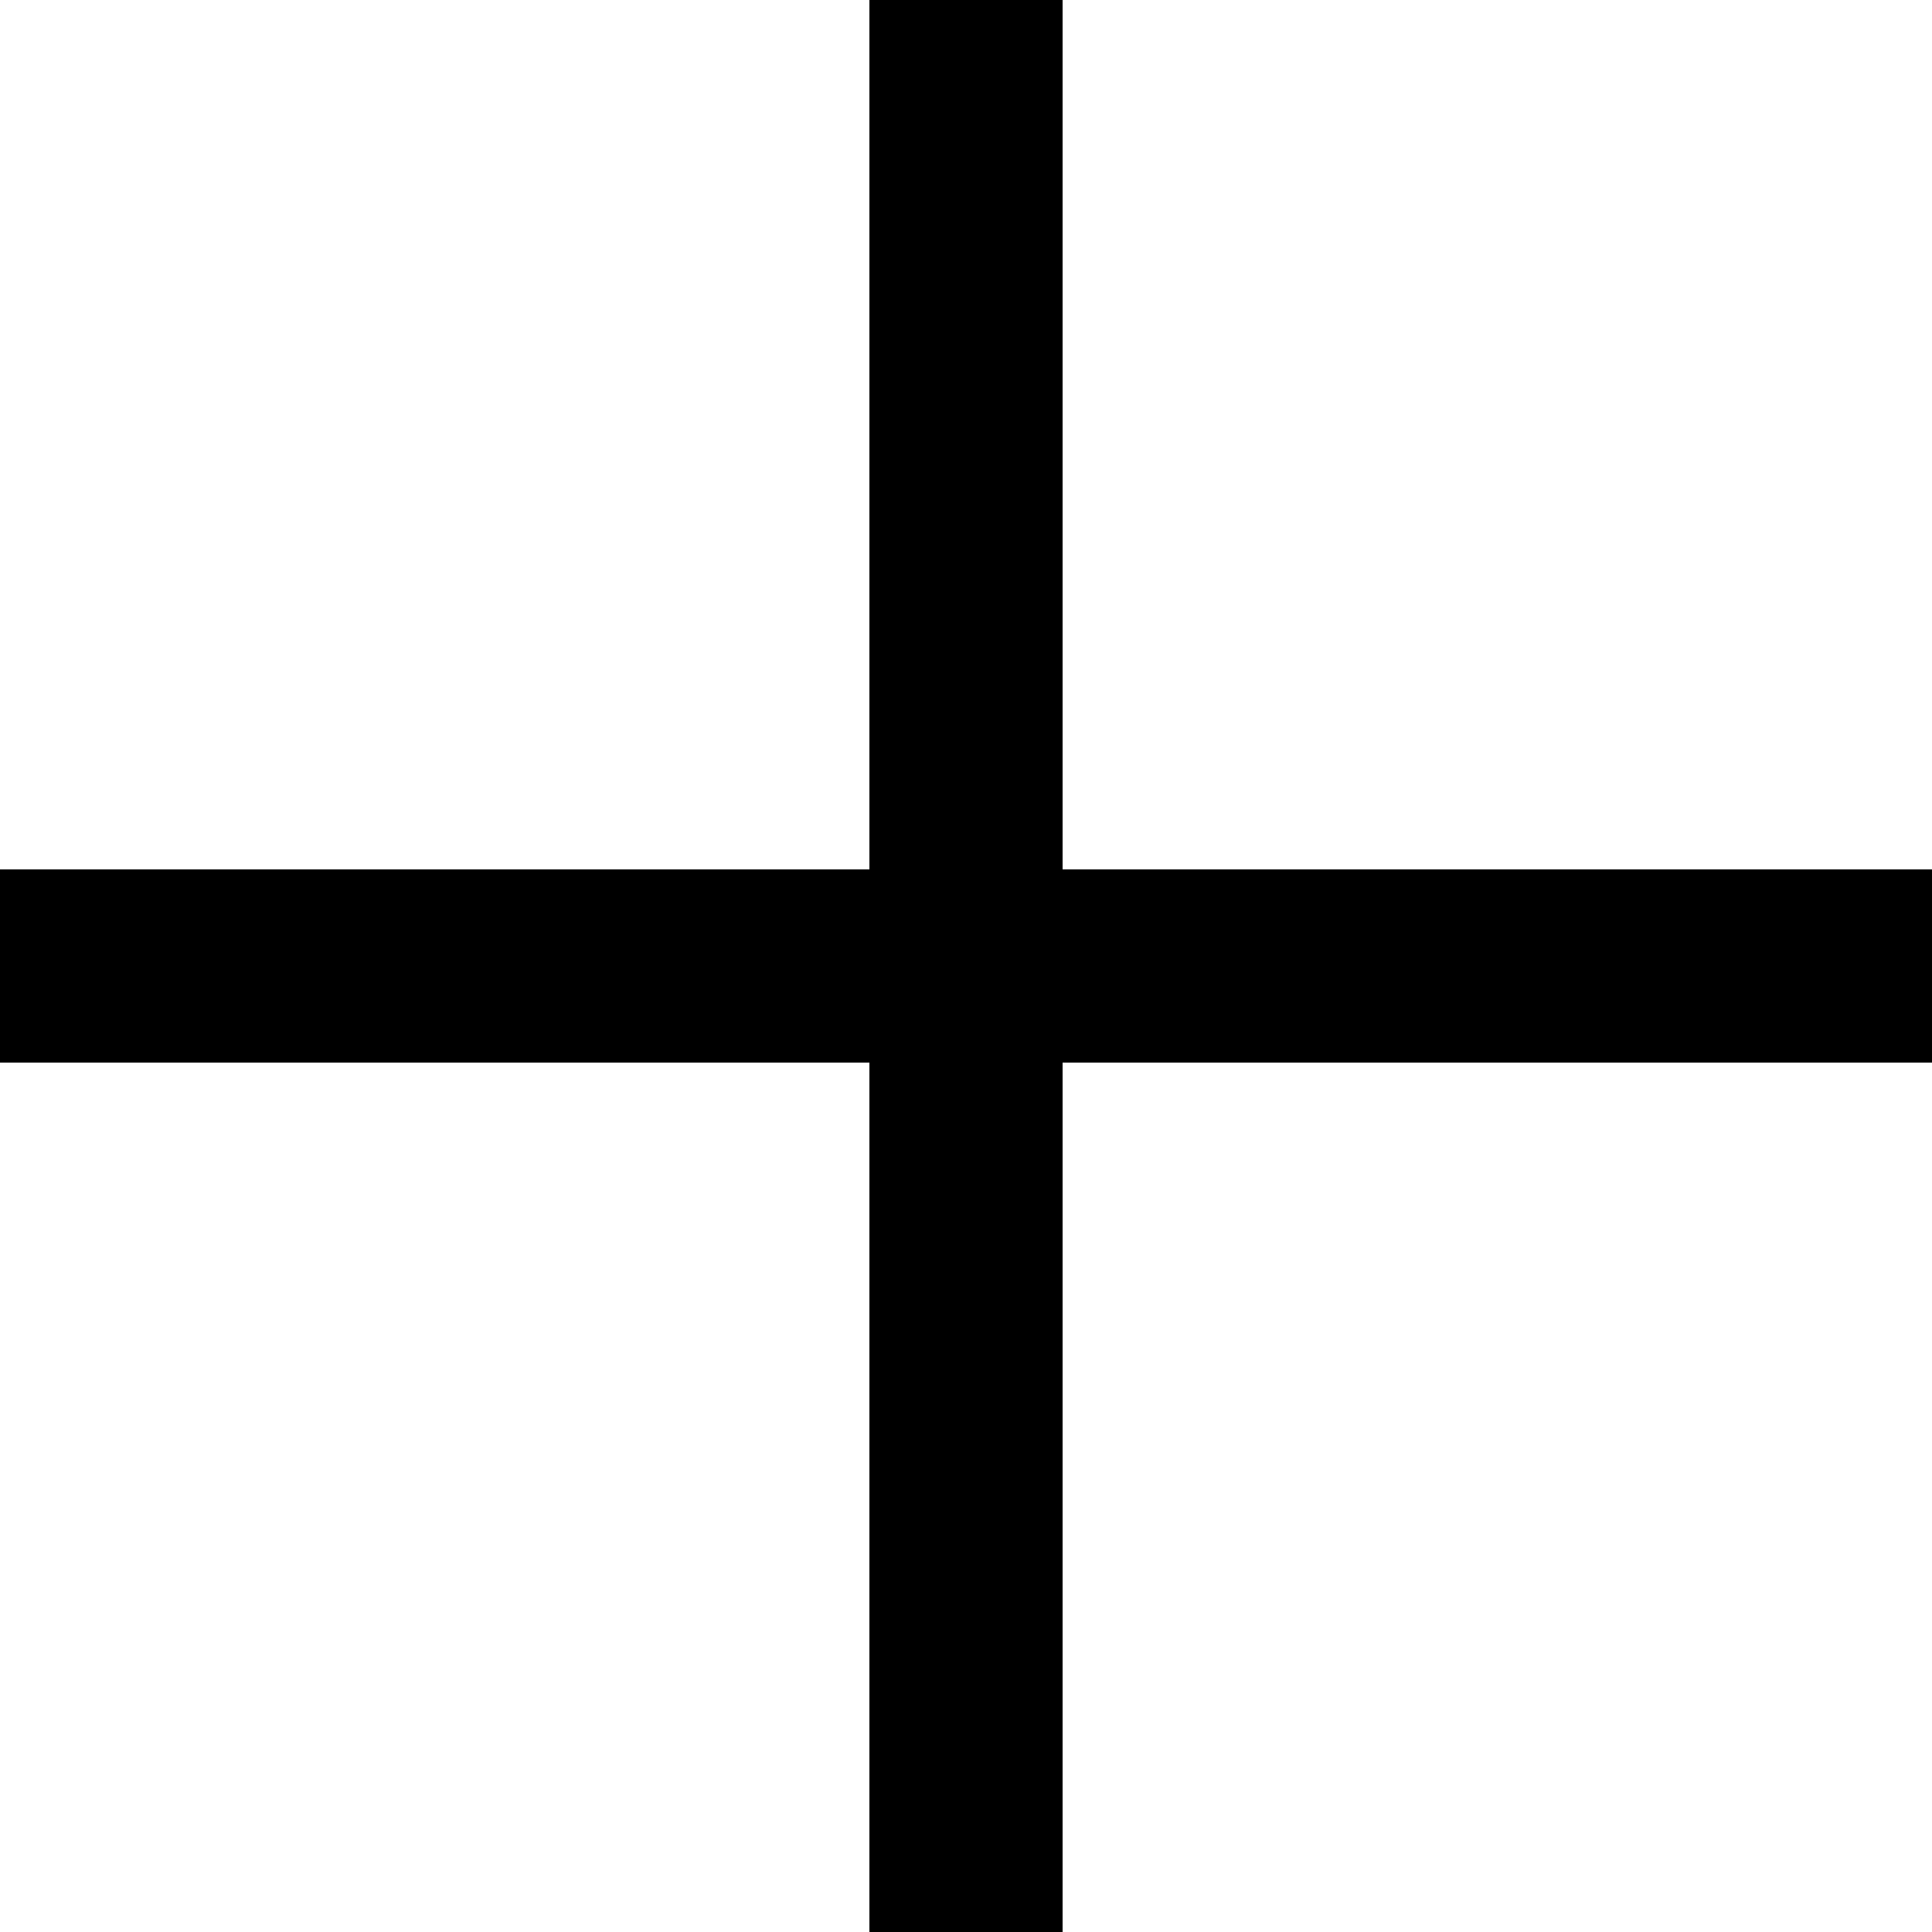
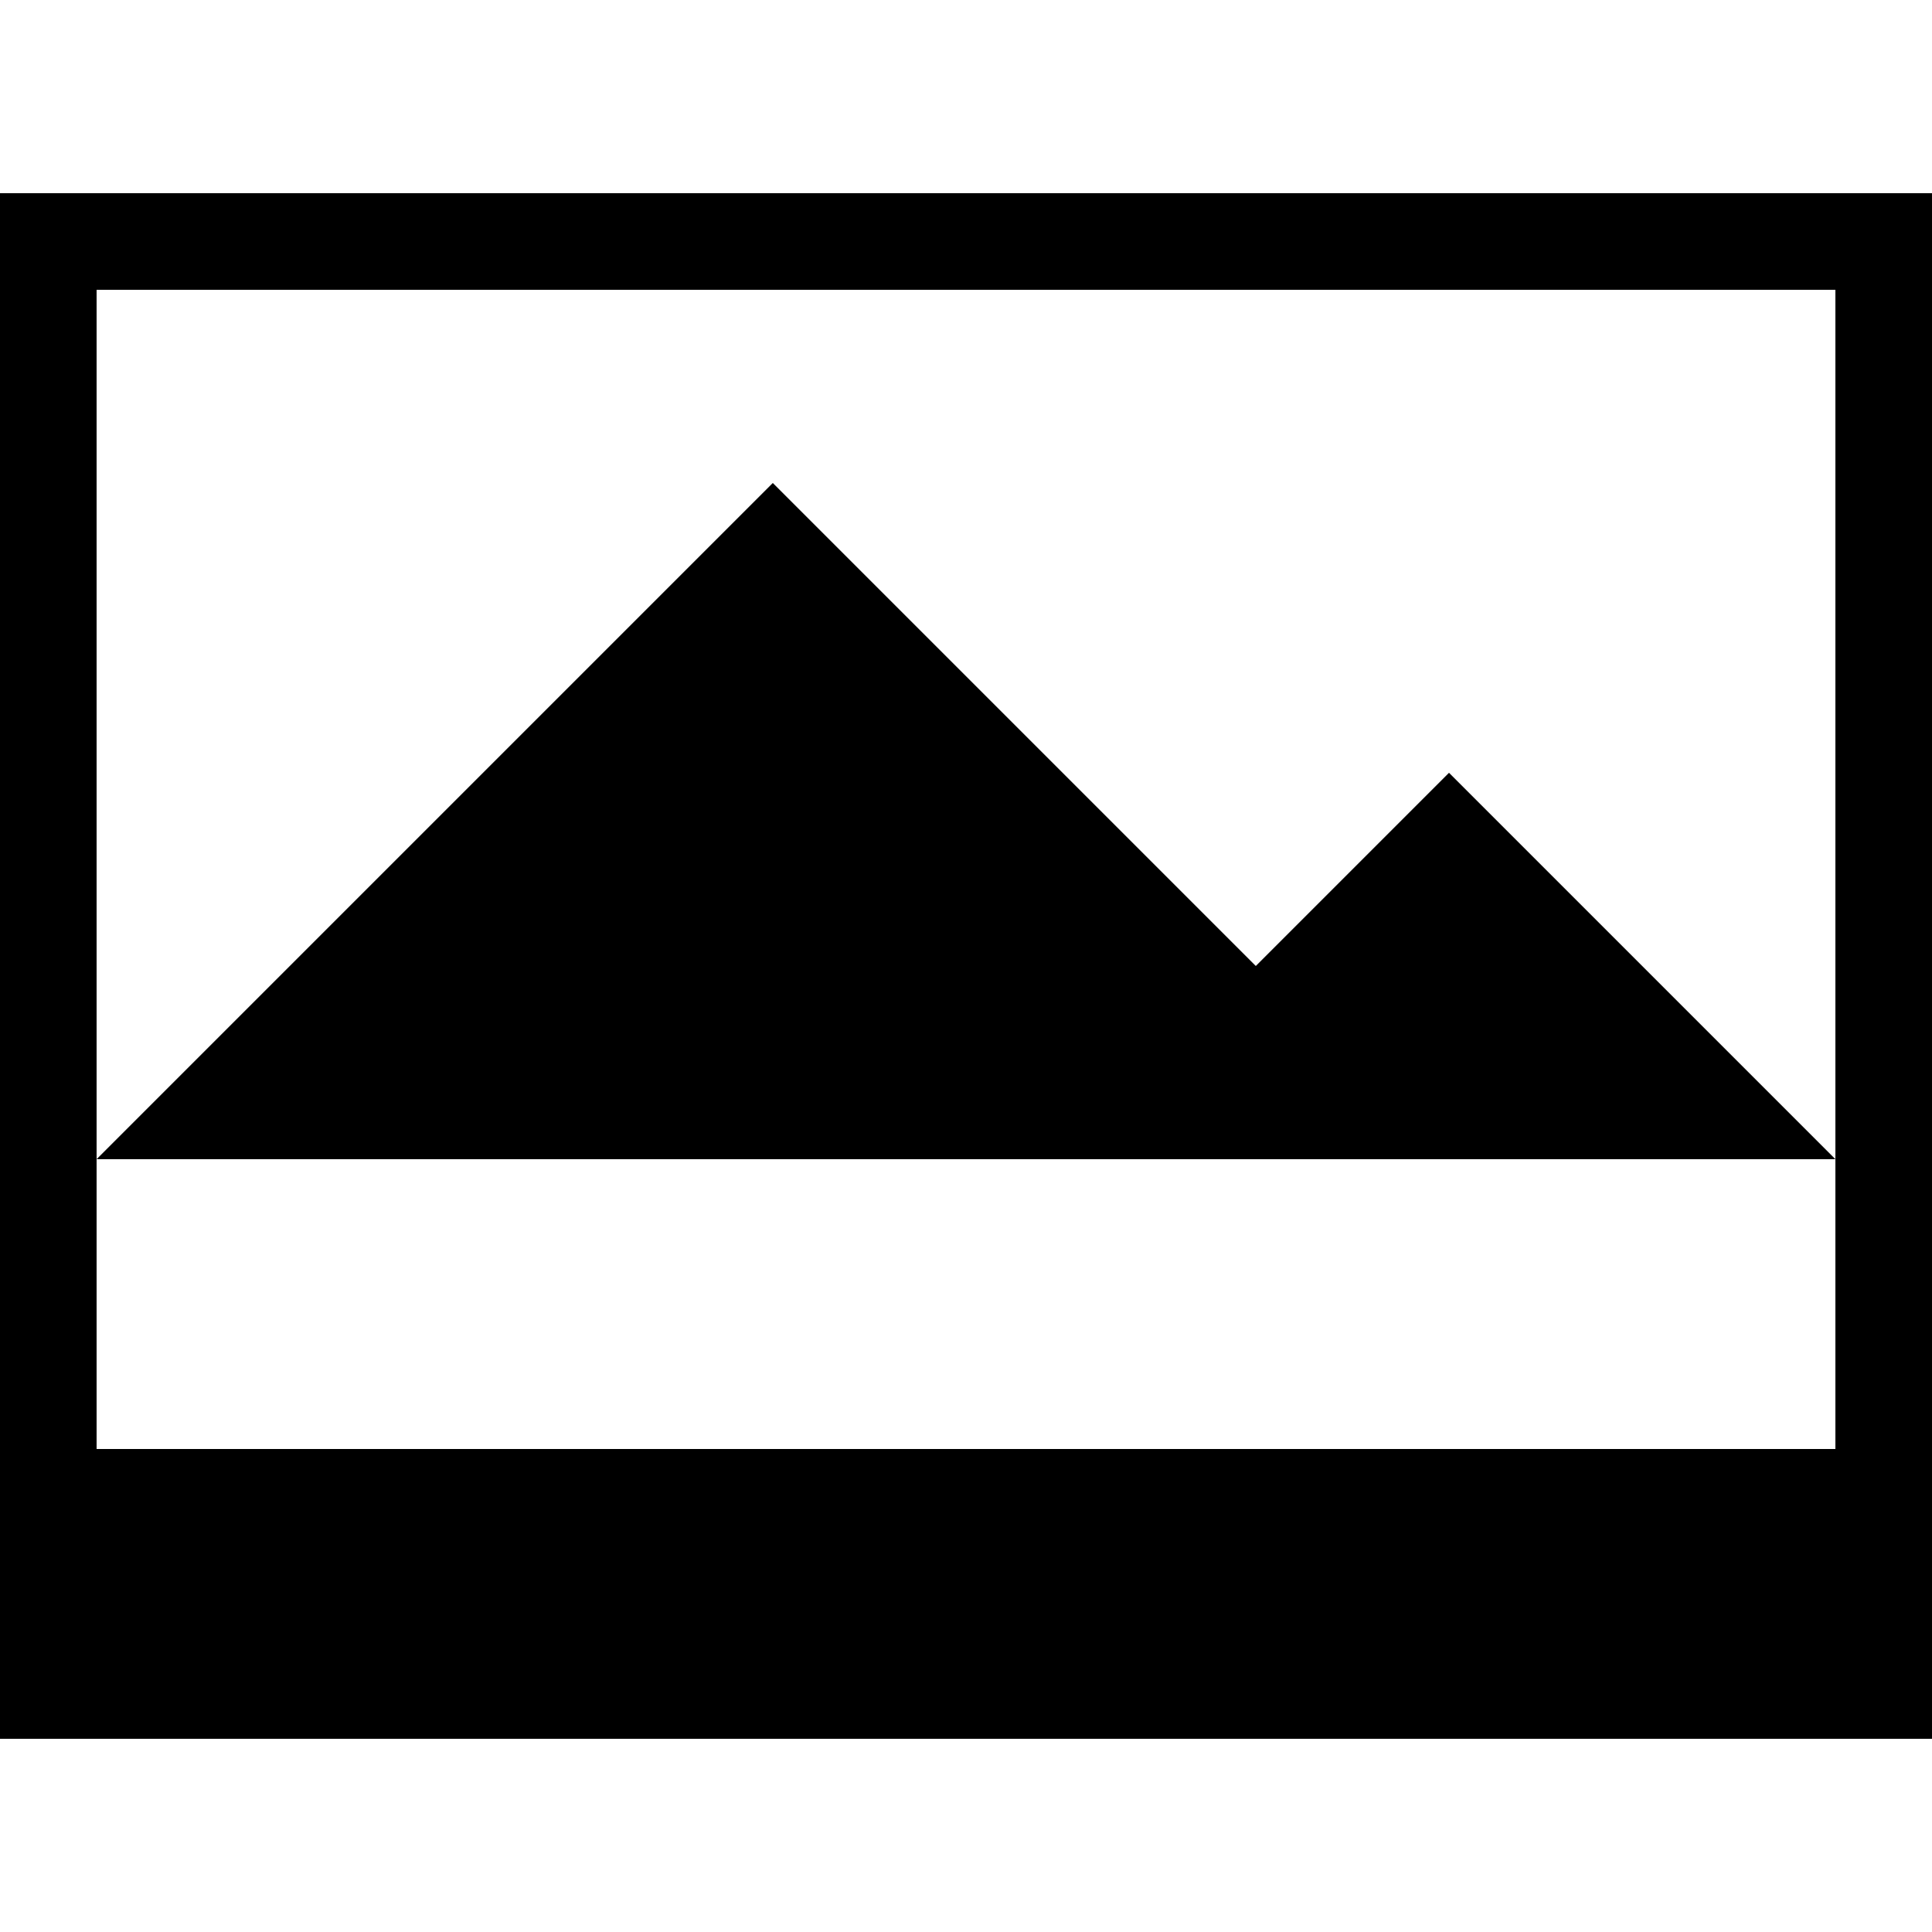
<svg xmlns="http://www.w3.org/2000/svg" width="20" height="20" viewBox="0 0 0.2 0.2" version="1.1" id="svg1">
  <defs id="defs1" />
  <g id="layer1">
-     <rect style="fill:#000000;fill-opacity:1;stroke-width:0.01" id="rect101" width="0.2" height="0.02" x="0" y="0.09" />
-     <rect style="fill:#000000;fill-opacity:1;stroke-width:0.01" id="rect102" width="0.02" height="0.2" x="0.09" y="0" />
+     <rect style="fill:#000000;stroke-width:0.01" id="rect1" width="0.01" height="0.14" x="-3.7252903e-09" y="0.02" />
+     <rect style="fill:#000000;stroke-width:0.017" id="rect2" width="0.2" height="0.03" x="-3.7252903e-09" y="0.15" />
+     <rect style="fill:#000000;stroke-width:0.01" id="rect3" width="0.2" height="0.01" x="-3.7252903e-09" y="0.02" />
+     <rect style="fill:#000000;stroke-width:0.01" id="rect4" width="0.01" height="0.14" x="0.19" y="0.02" />
+     <path style="fill:#000000;stroke-width:0.035" d="M 0.01,0.12 H 0.15 L 0.08,0.05 0.01,0.12" id="path5" />
+     <path style="fill:#000000;stroke-width:0.02" d="M 0.11,0.12 H 0.19 L 0.15,0.08 0.11,0.12" id="path4" />
  </g>
</svg>
